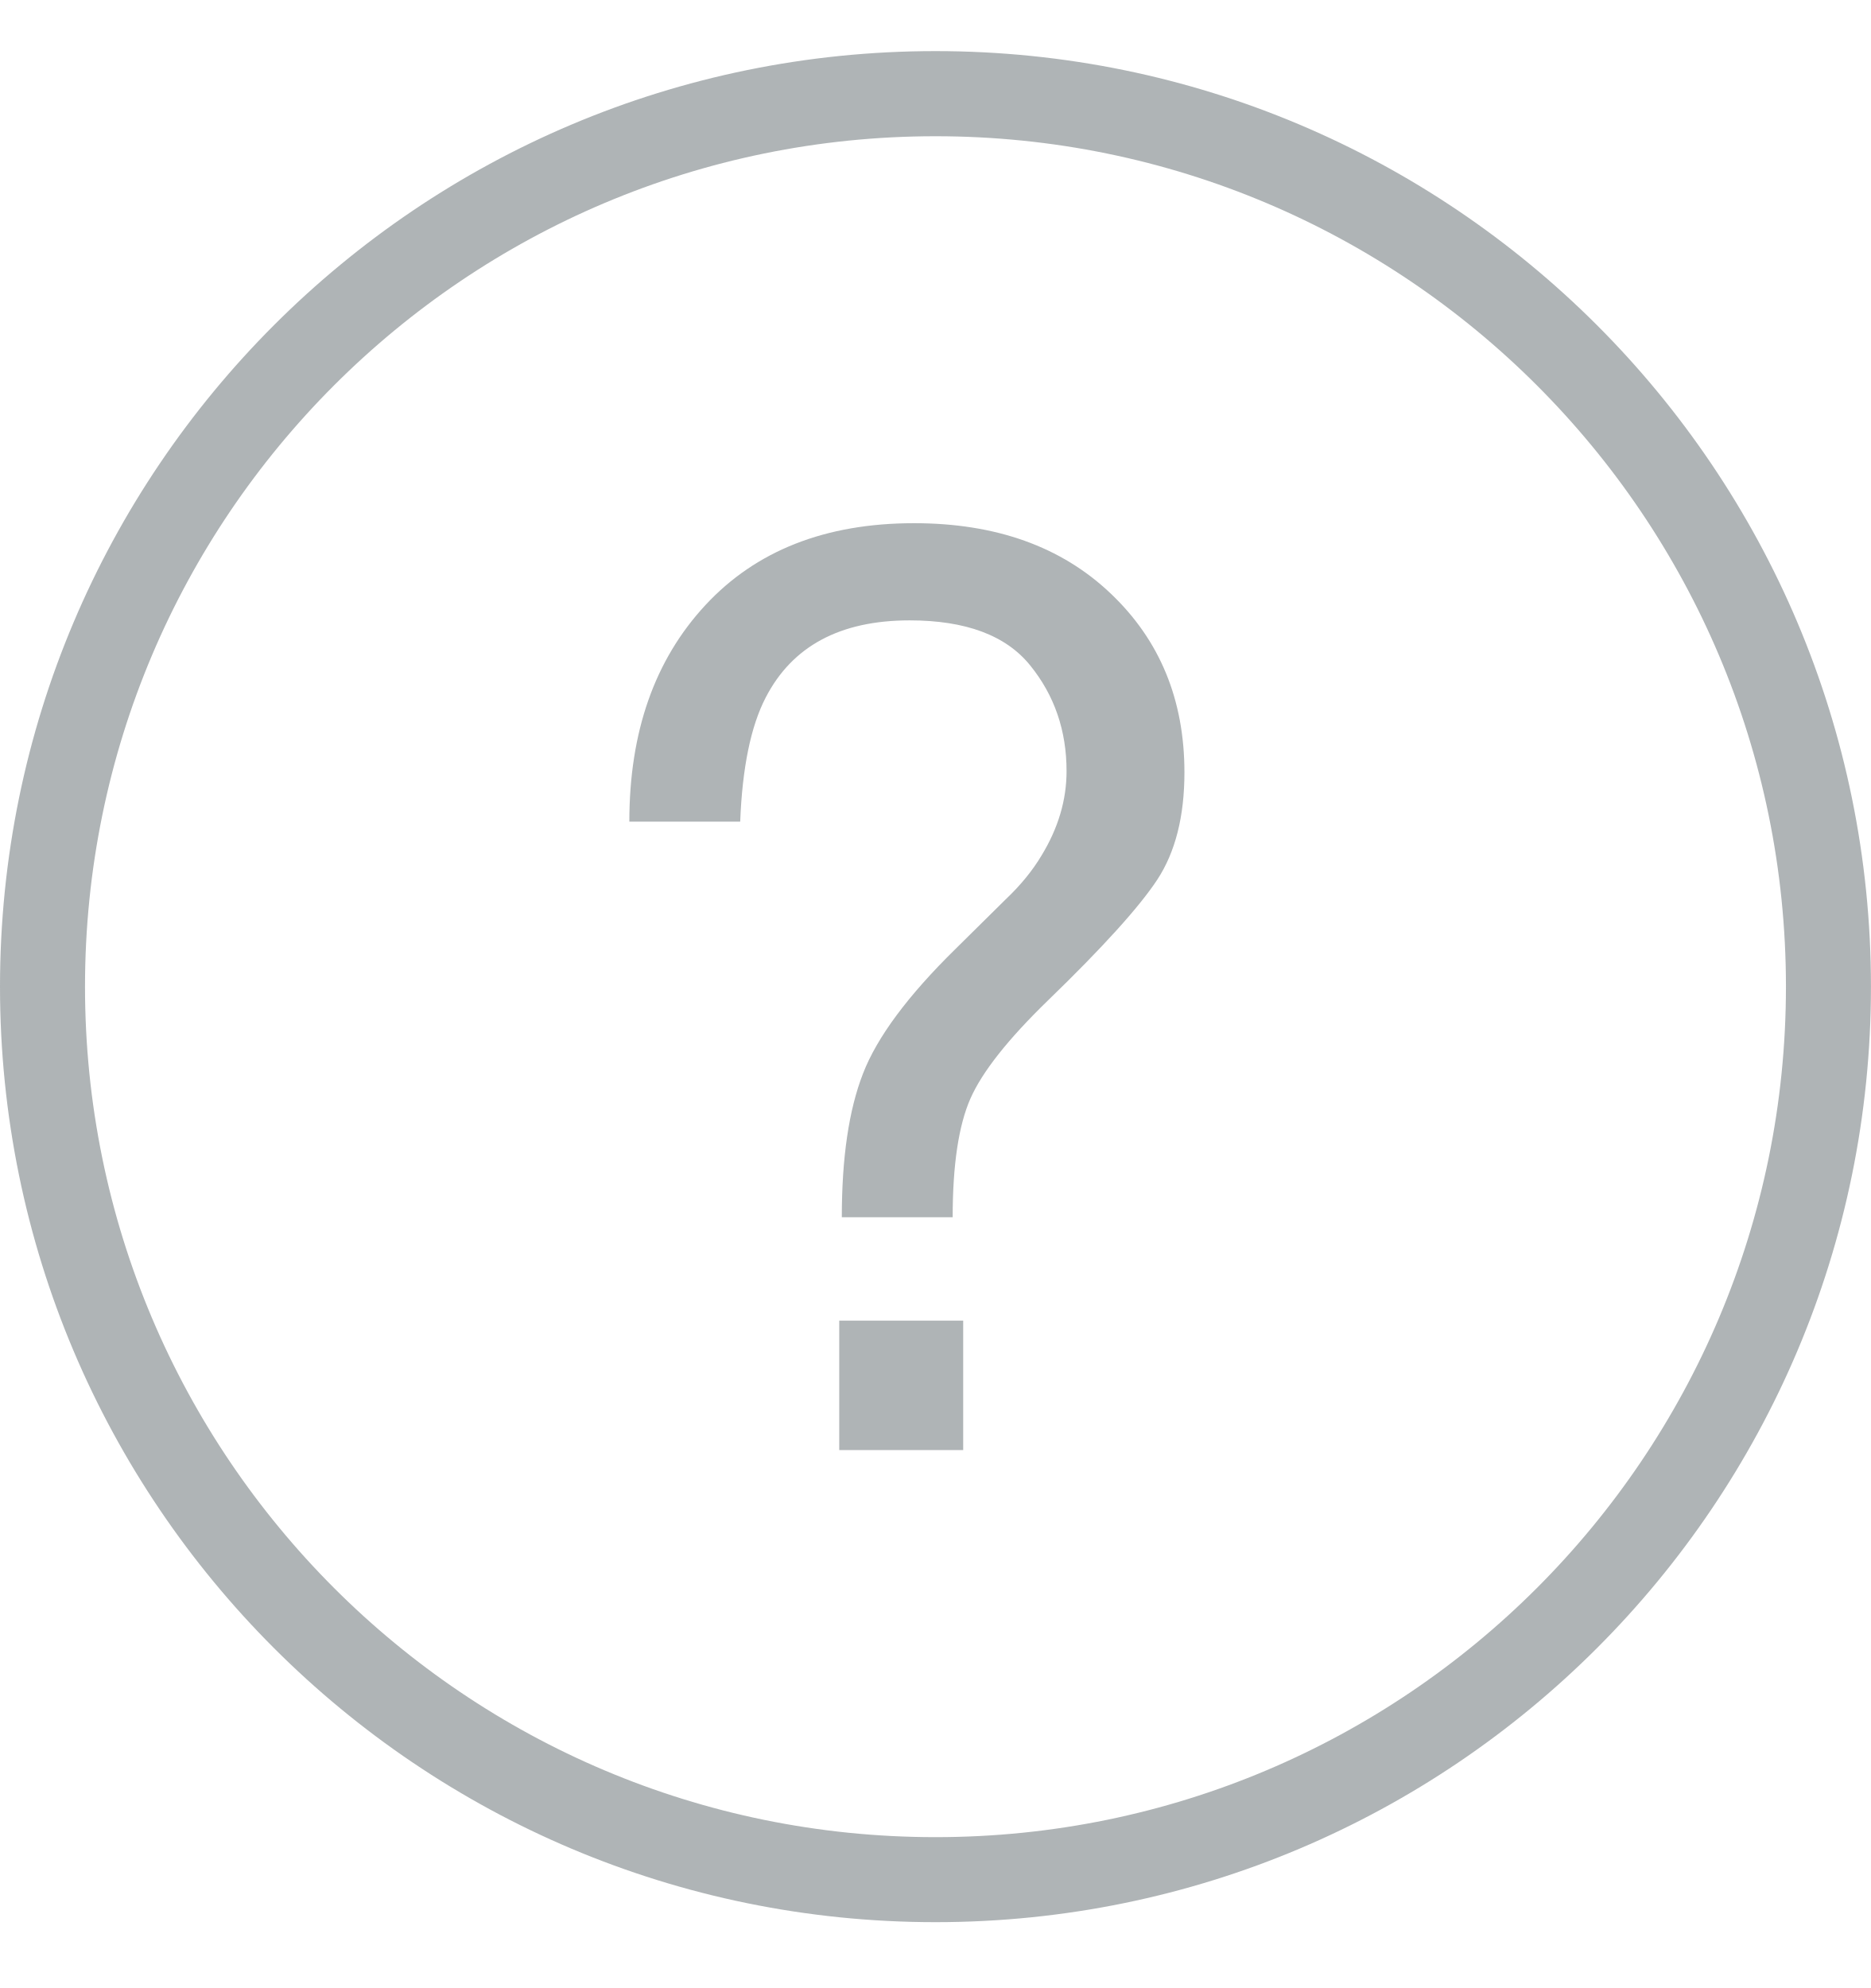
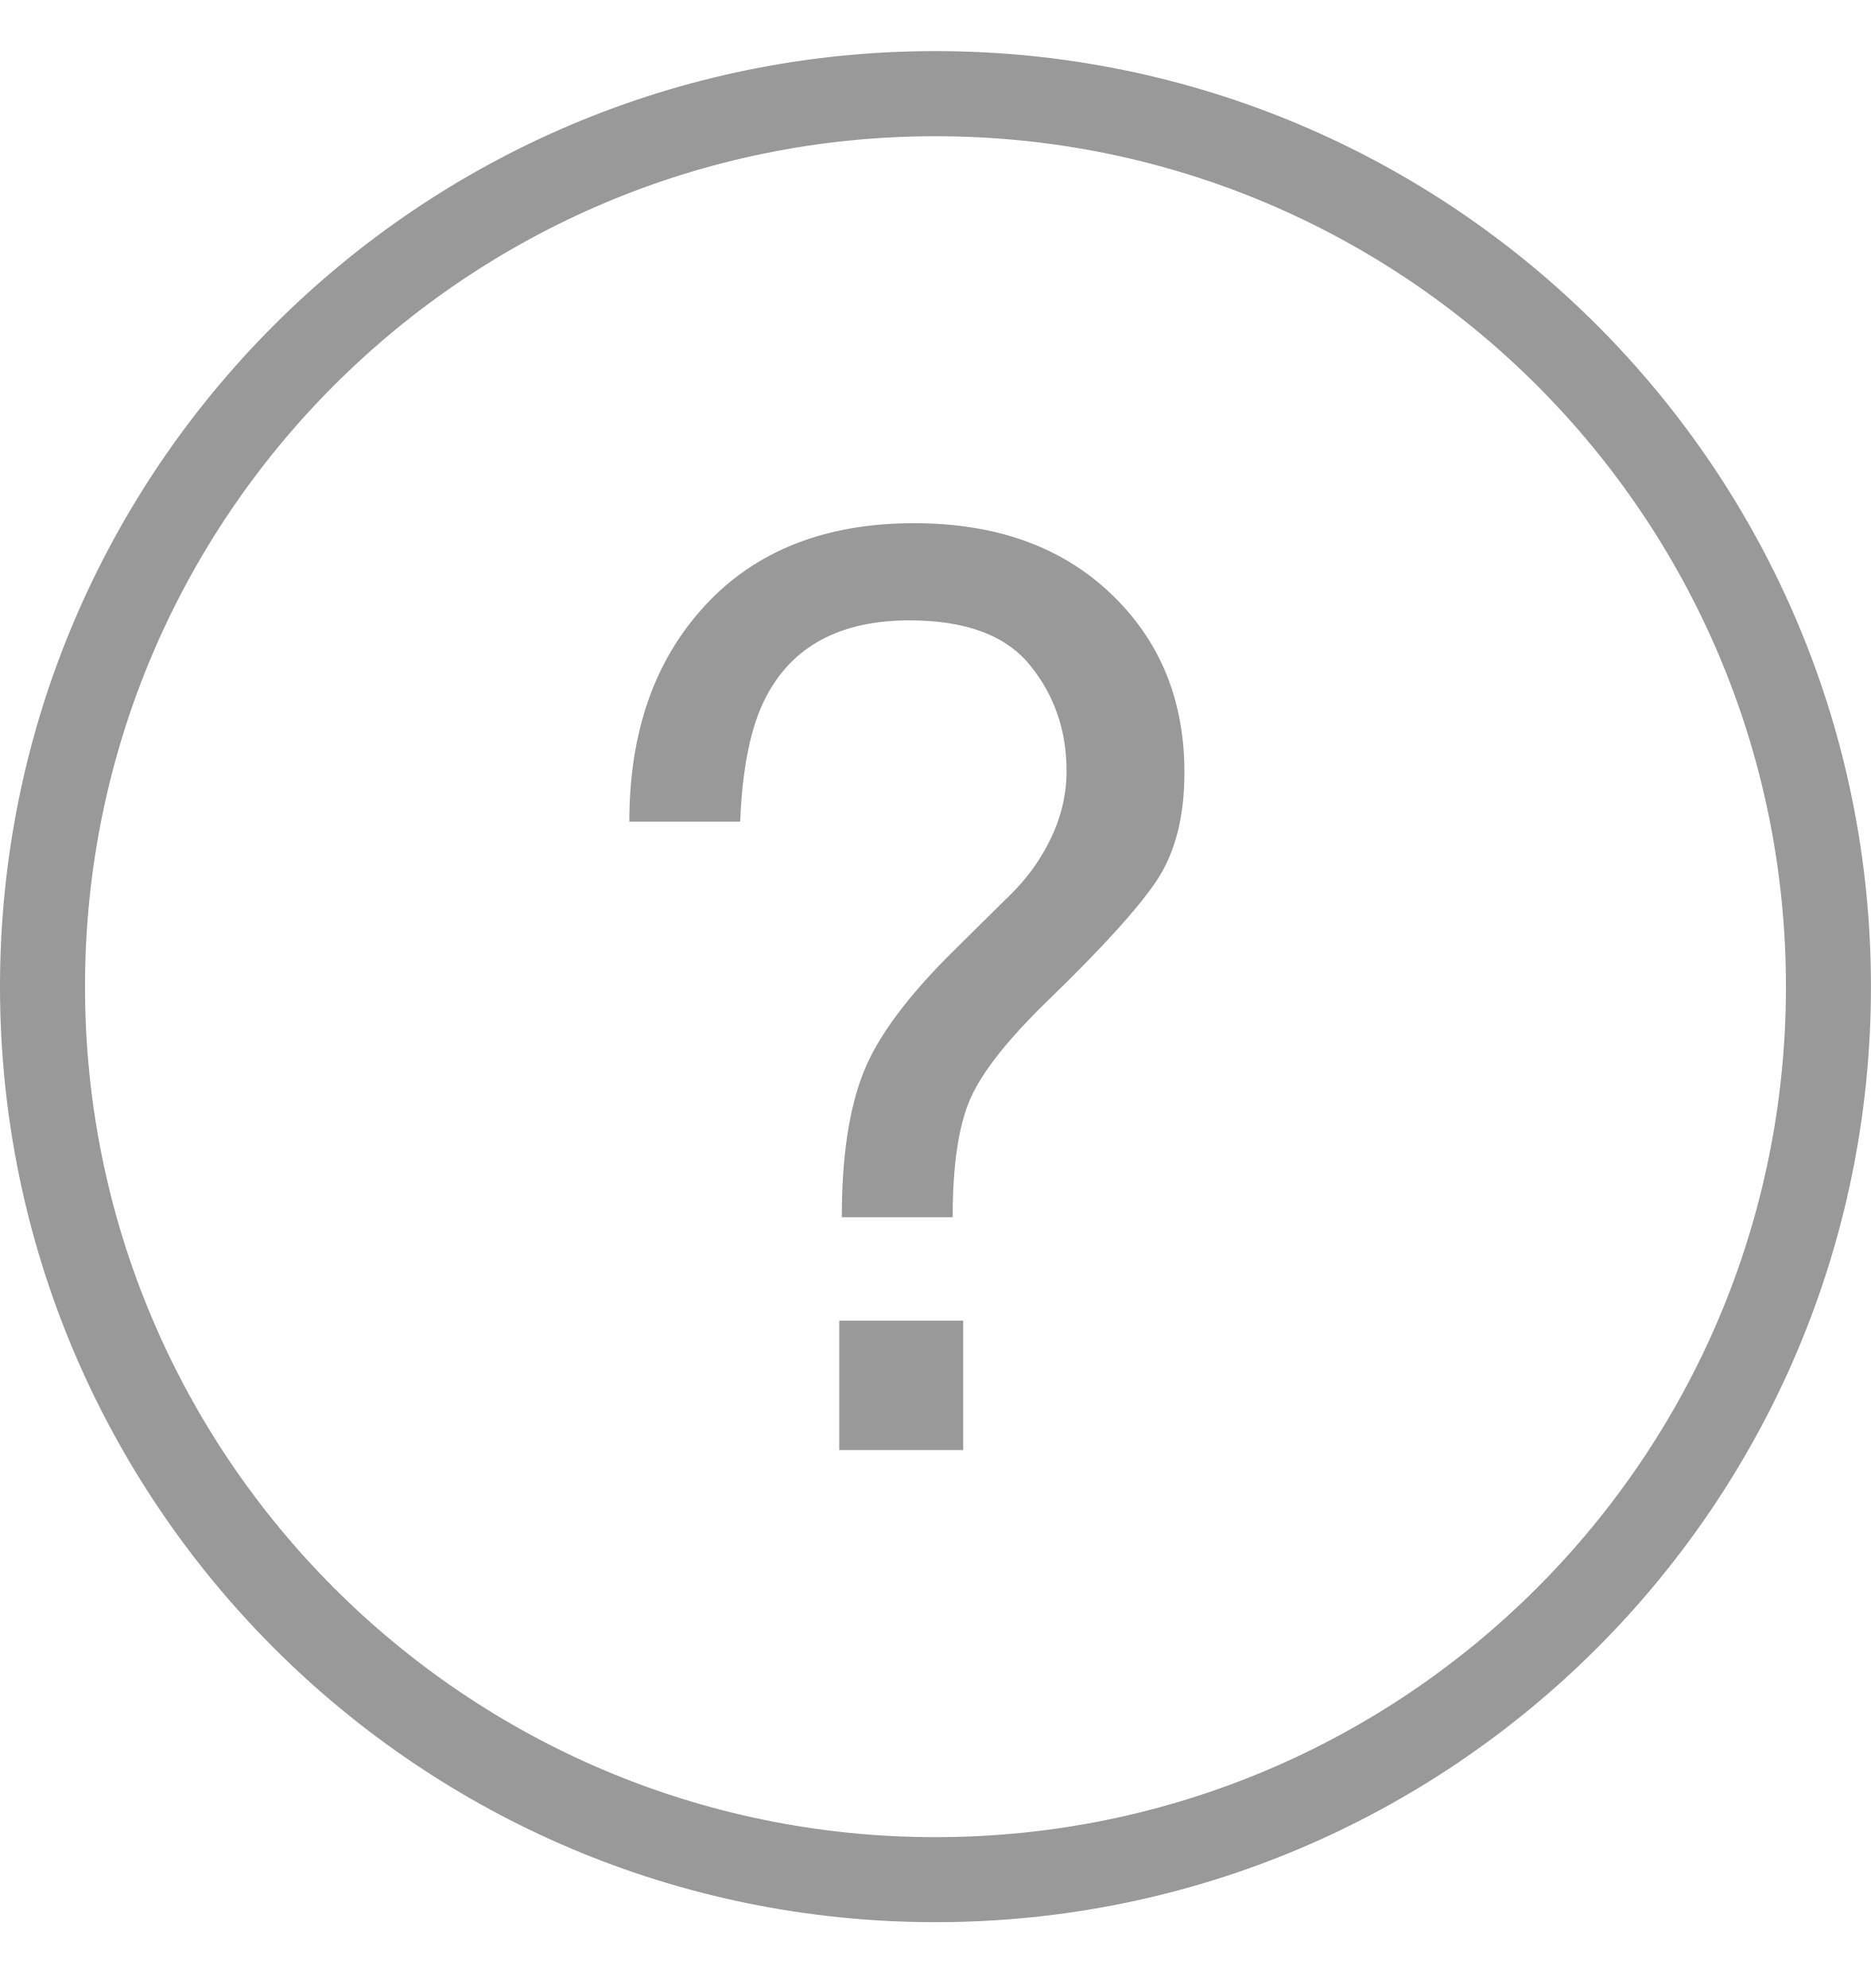
<svg xmlns="http://www.w3.org/2000/svg" width="16" height="17" viewBox="0 0 16 17" fill="none">
-   <path d="M6.032 5.175C5.969 5.242 5.929 5.286 5.898 5.319C5.955 5.258 6.032 5.175 6.032 5.175Z" fill="#37454A" fill-opacity="0.4" />
-   <path d="M8.809 5.689C9.017 5.945 9.121 6.247 9.121 6.594C9.121 6.843 9.049 7.082 8.908 7.314C8.83 7.445 8.727 7.571 8.599 7.692L8.173 8.113C7.764 8.514 7.5 8.87 7.38 9.181C7.259 9.492 7.199 9.901 7.199 10.409H8.147C8.147 9.962 8.198 9.623 8.299 9.394C8.4 9.165 8.621 8.886 8.962 8.555C9.431 8.101 9.743 7.756 9.897 7.522C10.051 7.287 10.129 6.982 10.129 6.605C10.129 5.984 9.919 5.474 9.497 5.074C9.076 4.674 8.516 4.474 7.817 4.474C7.06 4.474 6.465 4.708 6.032 5.175C5.599 5.642 5.382 6.258 5.382 7.026H6.33C6.348 6.564 6.421 6.21 6.548 5.965C6.775 5.525 7.185 5.305 7.779 5.305C8.258 5.305 8.602 5.433 8.809 5.689Z" fill="#37454A" fill-opacity="0.4" />
-   <path d="M16 8.437C16 4.019 12.418 0.437 8 0.437C3.582 0.437 0 4.019 0 8.437C0 12.855 3.582 16.437 8 16.437C12.418 16.437 16 12.855 16 8.437ZM0.727 8.437C0.727 4.421 3.983 1.165 8 1.165C12.017 1.165 15.273 4.421 15.273 8.437C15.273 12.454 12.017 15.71 8 15.71C3.983 15.71 0.727 12.454 0.727 8.437Z" fill="#37454A" fill-opacity="0.4" />
-   <path d="M8.237 11.293H7.177V12.4H8.237V11.293Z" fill="#37454A" fill-opacity="0.4" />
+   <path d="M6.032 5.175C5.969 5.242 5.929 5.286 5.898 5.319C5.955 5.258 6.032 5.175 6.032 5.175Z" fill="currentColor" fill-opacity="0.4" />
+   <path d="M8.809 5.689C9.017 5.945 9.121 6.247 9.121 6.594C9.121 6.843 9.049 7.082 8.908 7.314C8.83 7.445 8.727 7.571 8.599 7.692L8.173 8.113C7.764 8.514 7.5 8.87 7.38 9.181C7.259 9.492 7.199 9.901 7.199 10.409H8.147C8.147 9.962 8.198 9.623 8.299 9.394C8.4 9.165 8.621 8.886 8.962 8.555C9.431 8.101 9.743 7.756 9.897 7.522C10.051 7.287 10.129 6.982 10.129 6.605C10.129 5.984 9.919 5.474 9.497 5.074C9.076 4.674 8.516 4.474 7.817 4.474C7.06 4.474 6.465 4.708 6.032 5.175C5.599 5.642 5.382 6.258 5.382 7.026H6.33C6.348 6.564 6.421 6.21 6.548 5.965C6.775 5.525 7.185 5.305 7.779 5.305C8.258 5.305 8.602 5.433 8.809 5.689Z" fill="currentColor" fill-opacity="0.4" />
+   <path d="M16 8.437C16 4.019 12.418 0.437 8 0.437C3.582 0.437 0 4.019 0 8.437C0 12.855 3.582 16.437 8 16.437C12.418 16.437 16 12.855 16 8.437ZM0.727 8.437C0.727 4.421 3.983 1.165 8 1.165C12.017 1.165 15.273 4.421 15.273 8.437C15.273 12.454 12.017 15.71 8 15.71C3.983 15.71 0.727 12.454 0.727 8.437Z" fill="currentColor" fill-opacity="0.4" />
+   <path d="M8.237 11.293H7.177V12.4H8.237V11.293Z" fill="currentColor" fill-opacity="0.4" />
</svg>
